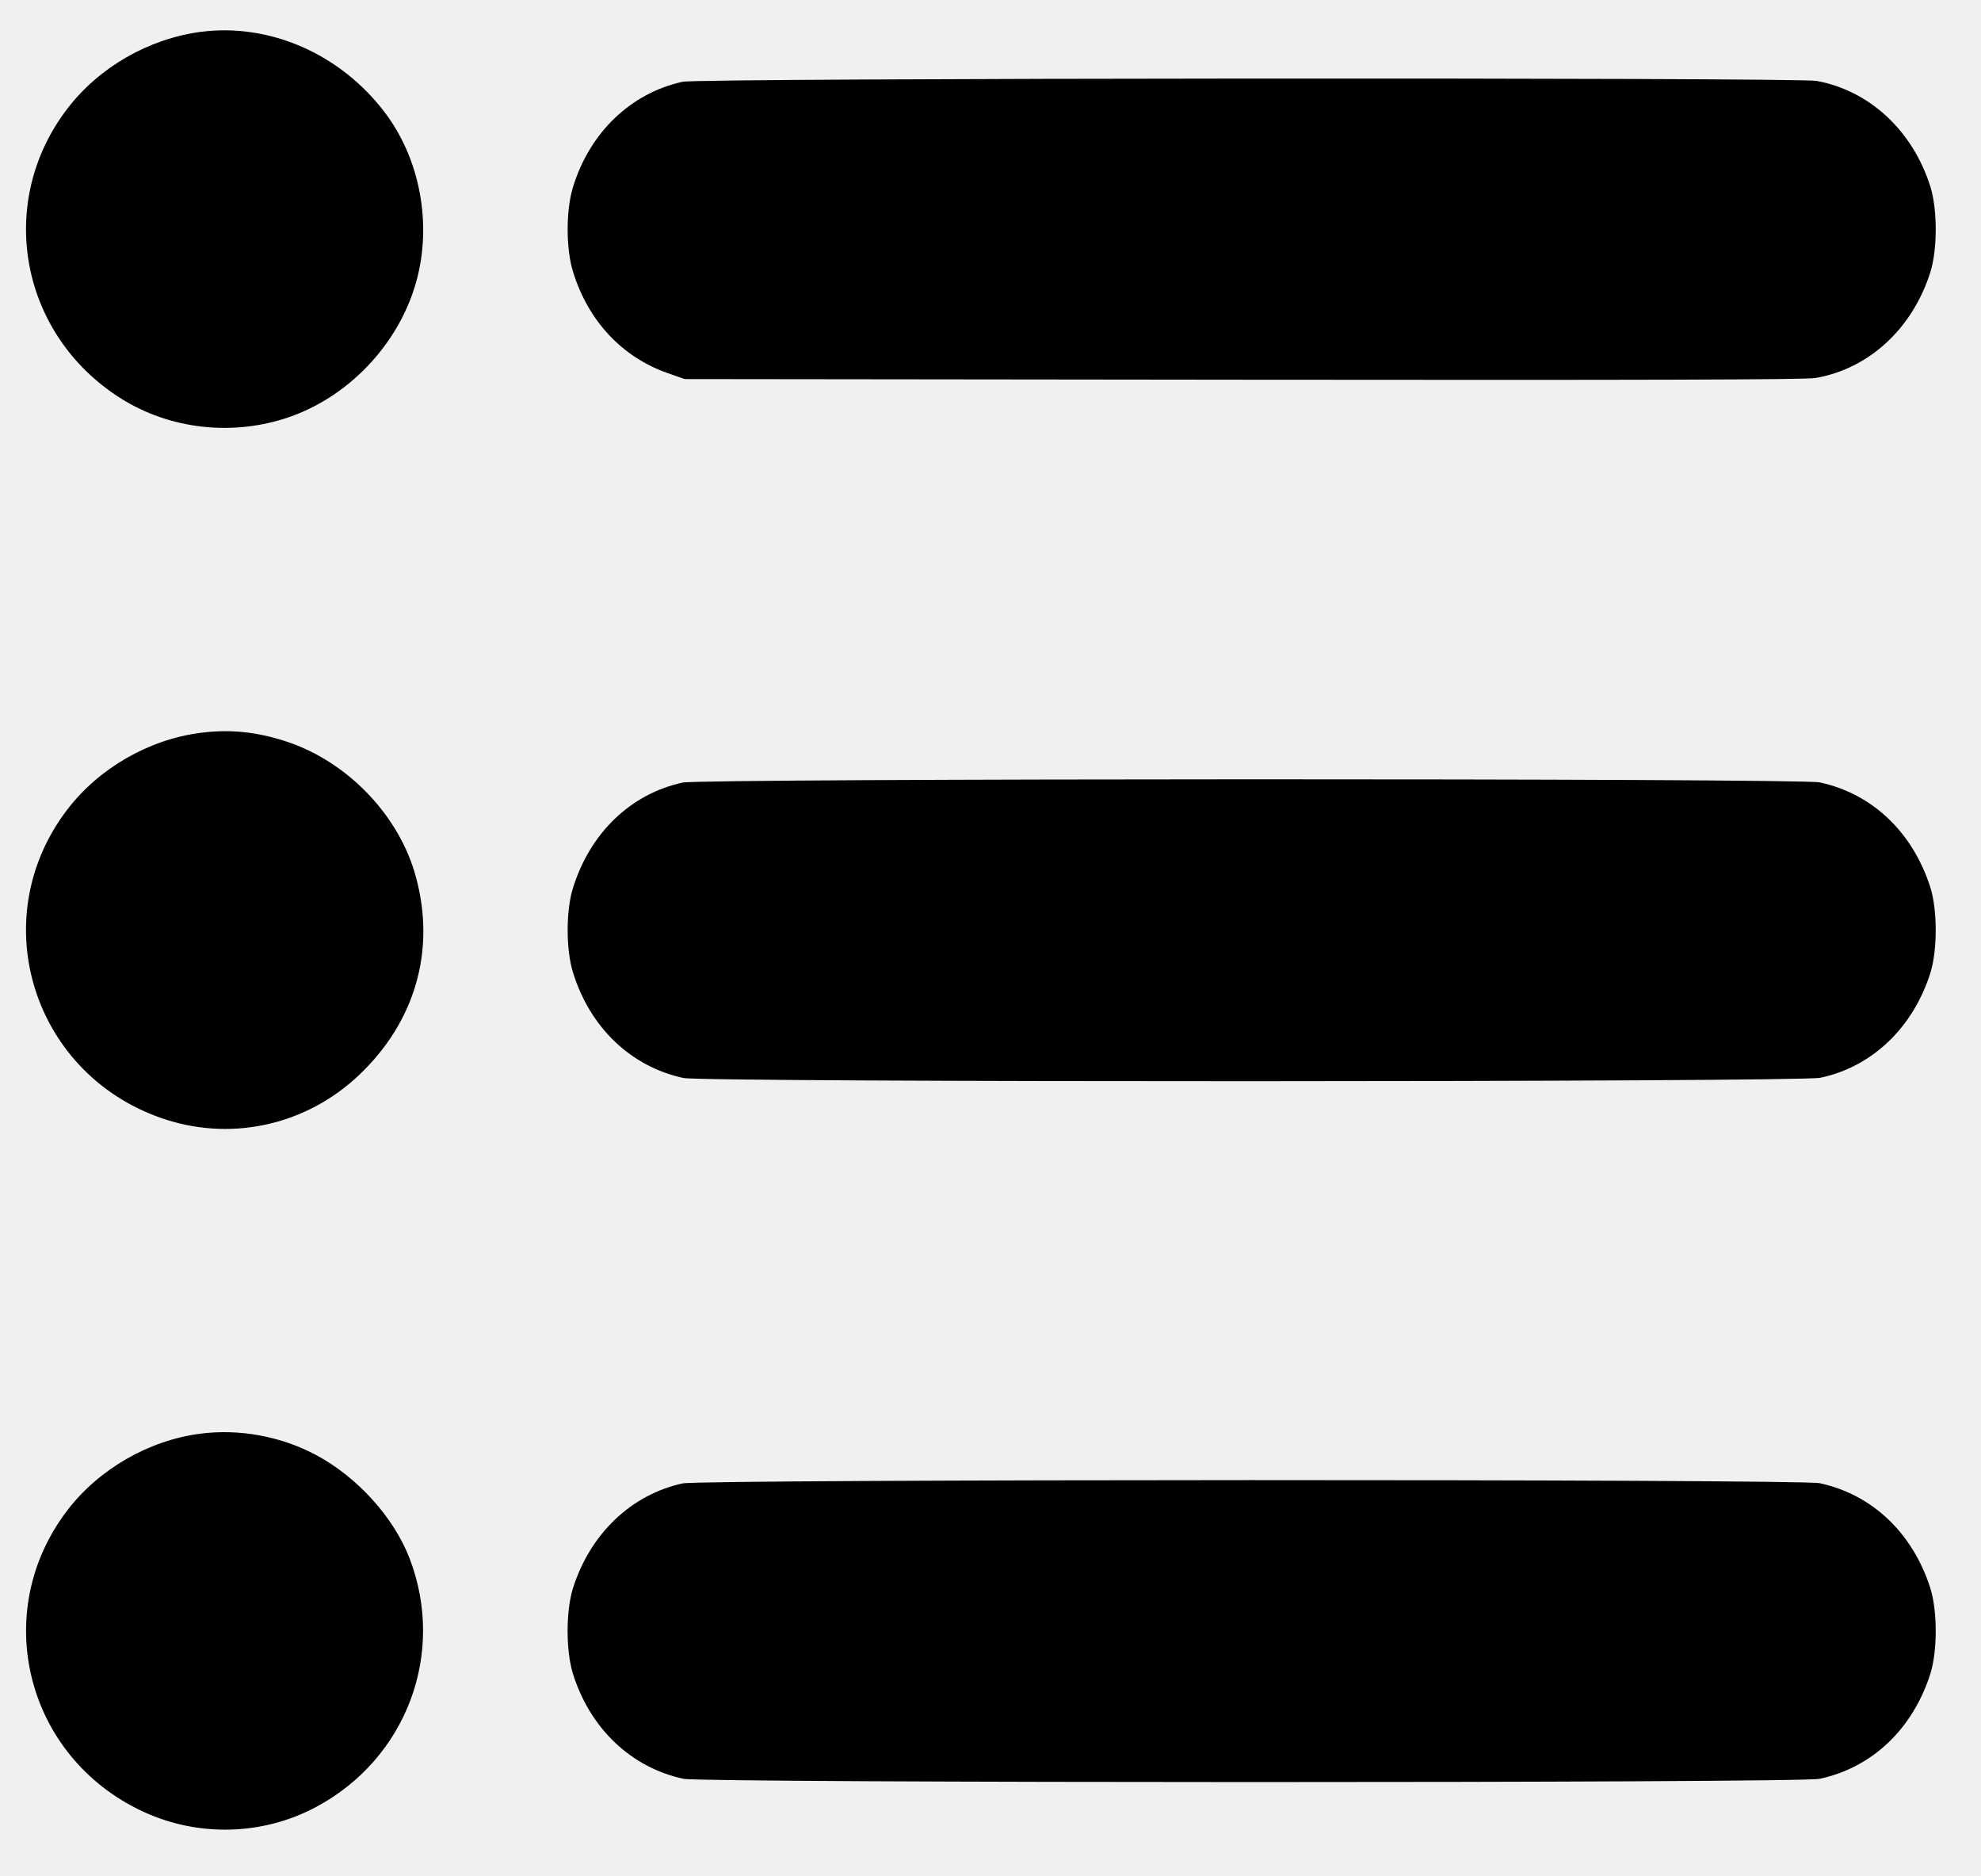
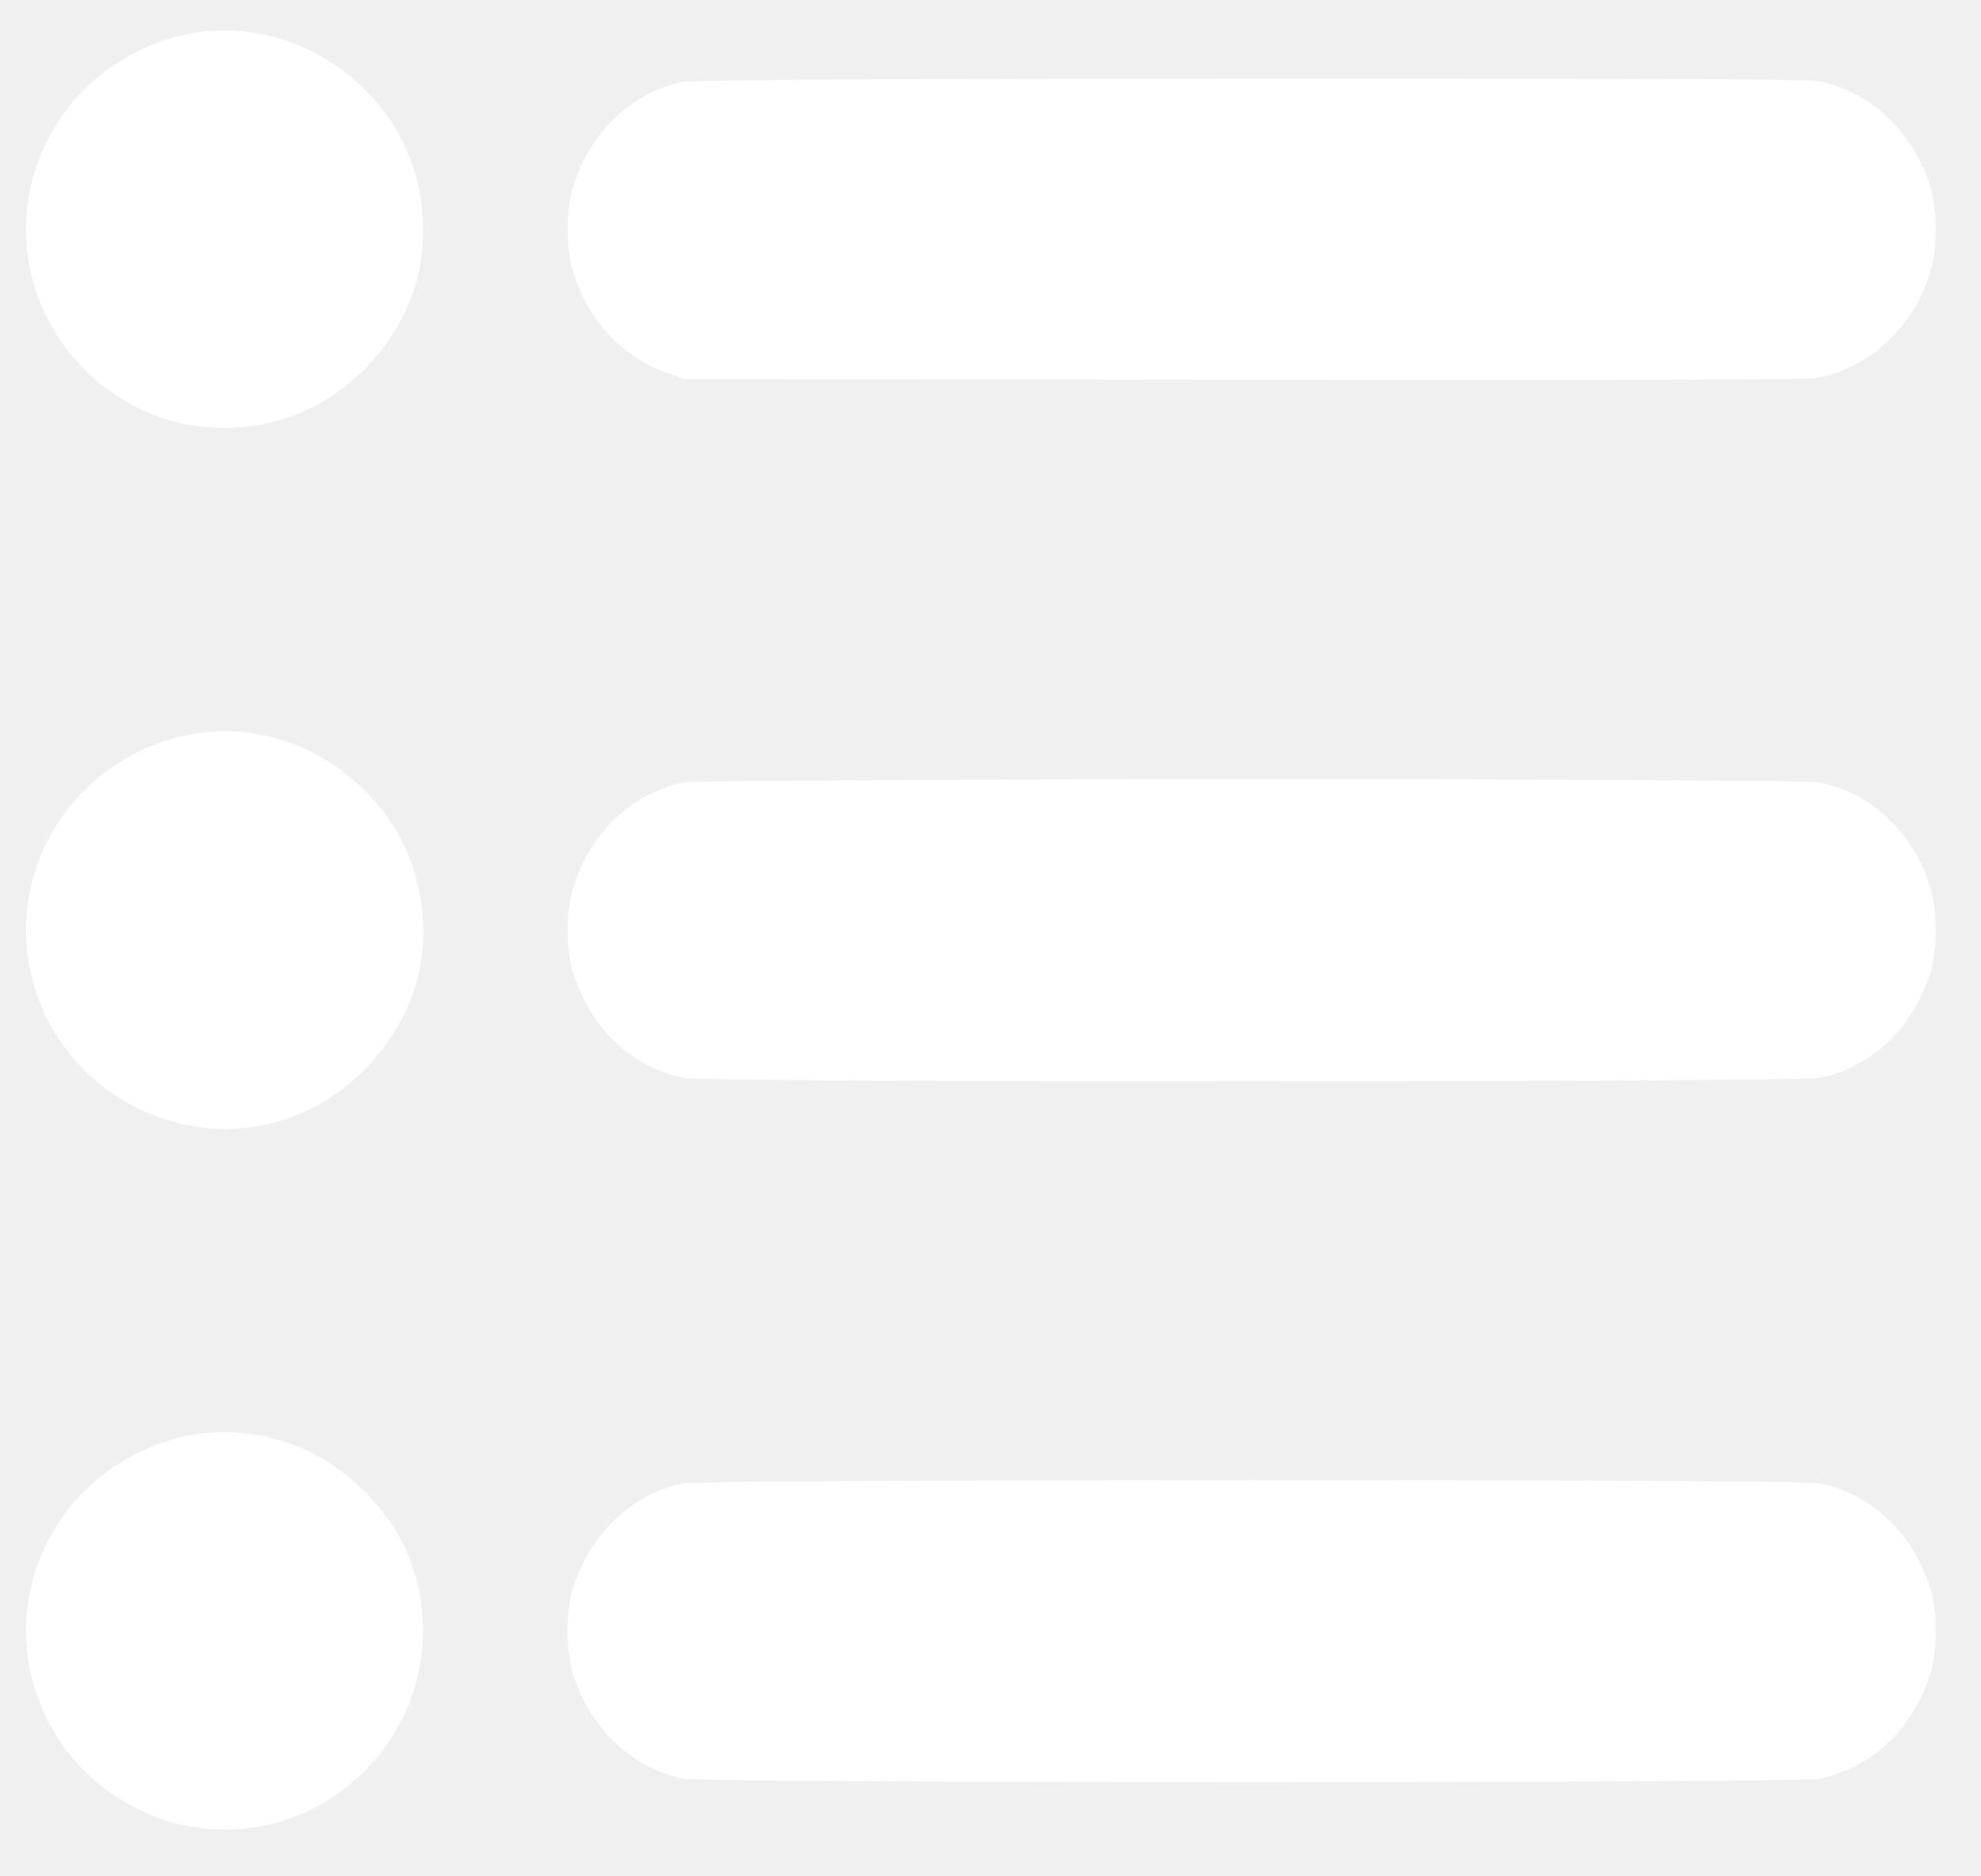
<svg xmlns="http://www.w3.org/2000/svg" version="1.0" width="933pt" height="883pt" viewBox="0 0 933 883" preserveAspectRatio="xMidYMid meet">
-   <g transform="translate(0,883) scale(0.1,-0.1)" fill="#000000" stroke="none">
+   <g transform="translate(0,883) scale(0.1,-0.1)" fill="#FFFFFF" stroke="none">
    <path d="M945 8680 c-246 -33 -479 -167 -628 -362 -331 -432 -229 -1040 226 -1347 231 -157 530 -198 801 -111 292 94 533 346 616 642 76 271 19 579 -148 799 -210 276 -542 421 -867 379z" />
    <path d="M3215 8445 c-243 -53 -437 -238 -516 -495 -34 -108 -34 -292 0 -400 71 -231 231 -402 446 -477 l80 -28 2630 -3 c1887 -2 2648 0 2695 8 252 43 458 233 542 500 33 108 33 292 0 400 -83 264 -286 453 -536 499 -95 17 -5261 14 -5341 -4z" />
    <path d="M943 5379 c-242 -31 -478 -167 -626 -361 -398 -520 -158 -1264 471 -1462 316 -99 657 -20 901 210 266 251 364 588 270 934 -78 291 -324 546 -615 640 -140 45 -265 57 -401 39z" />
    <path d="M3215 5145 c-244 -53 -435 -236 -516 -495 -34 -107 -34 -292 0 -400 80 -259 273 -443 520 -496 101 -21 5254 -20 5354 1 244 51 438 237 519 495 33 108 33 292 0 400 -83 261 -274 443 -522 496 -94 20 -5263 19 -5355 -1z" />
    <path d="M943 2079 c-242 -31 -478 -167 -626 -361 -367 -480 -195 -1162 356 -1418 260 -121 564 -113 815 21 426 227 613 723 441 1171 -75 194 -246 383 -441 487 -165 88 -361 124 -545 100z" />
    <path d="M3215 1845 c-243 -53 -436 -238 -517 -495 -33 -108 -33 -292 0 -400 81 -260 275 -443 521 -496 98 -20 5253 -21 5351 0 248 53 439 235 522 496 33 108 33 292 0 400 -83 261 -274 443 -522 496 -94 20 -5263 19 -5355 -1z" />
  </g>
</svg>
